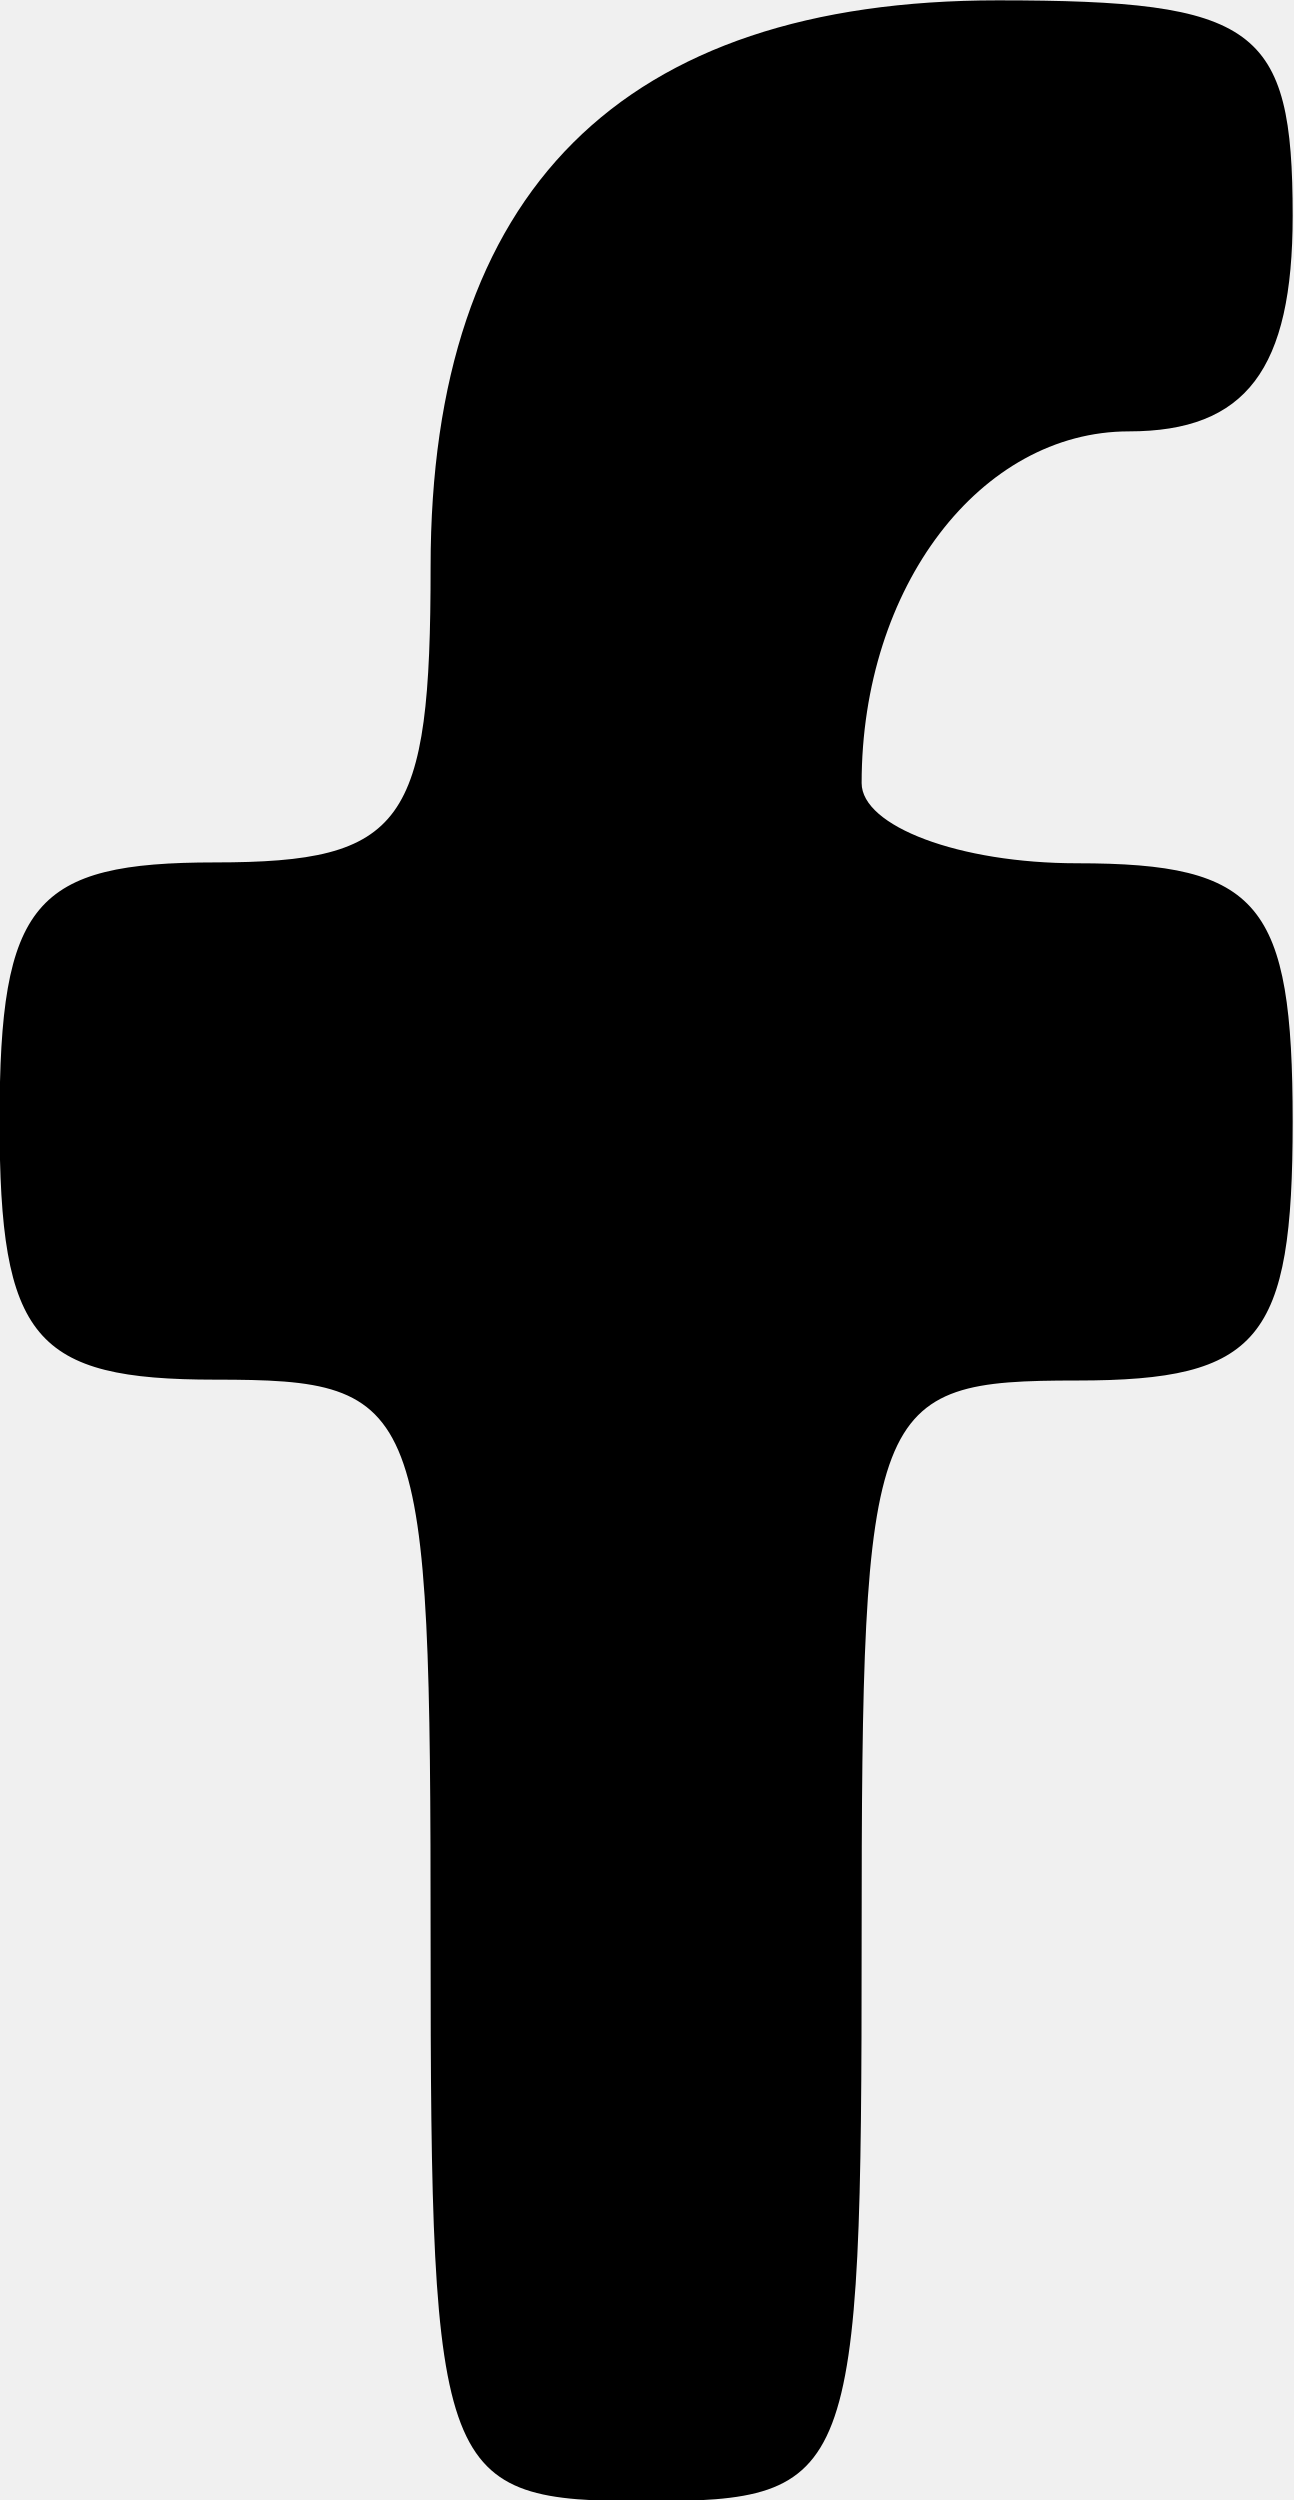
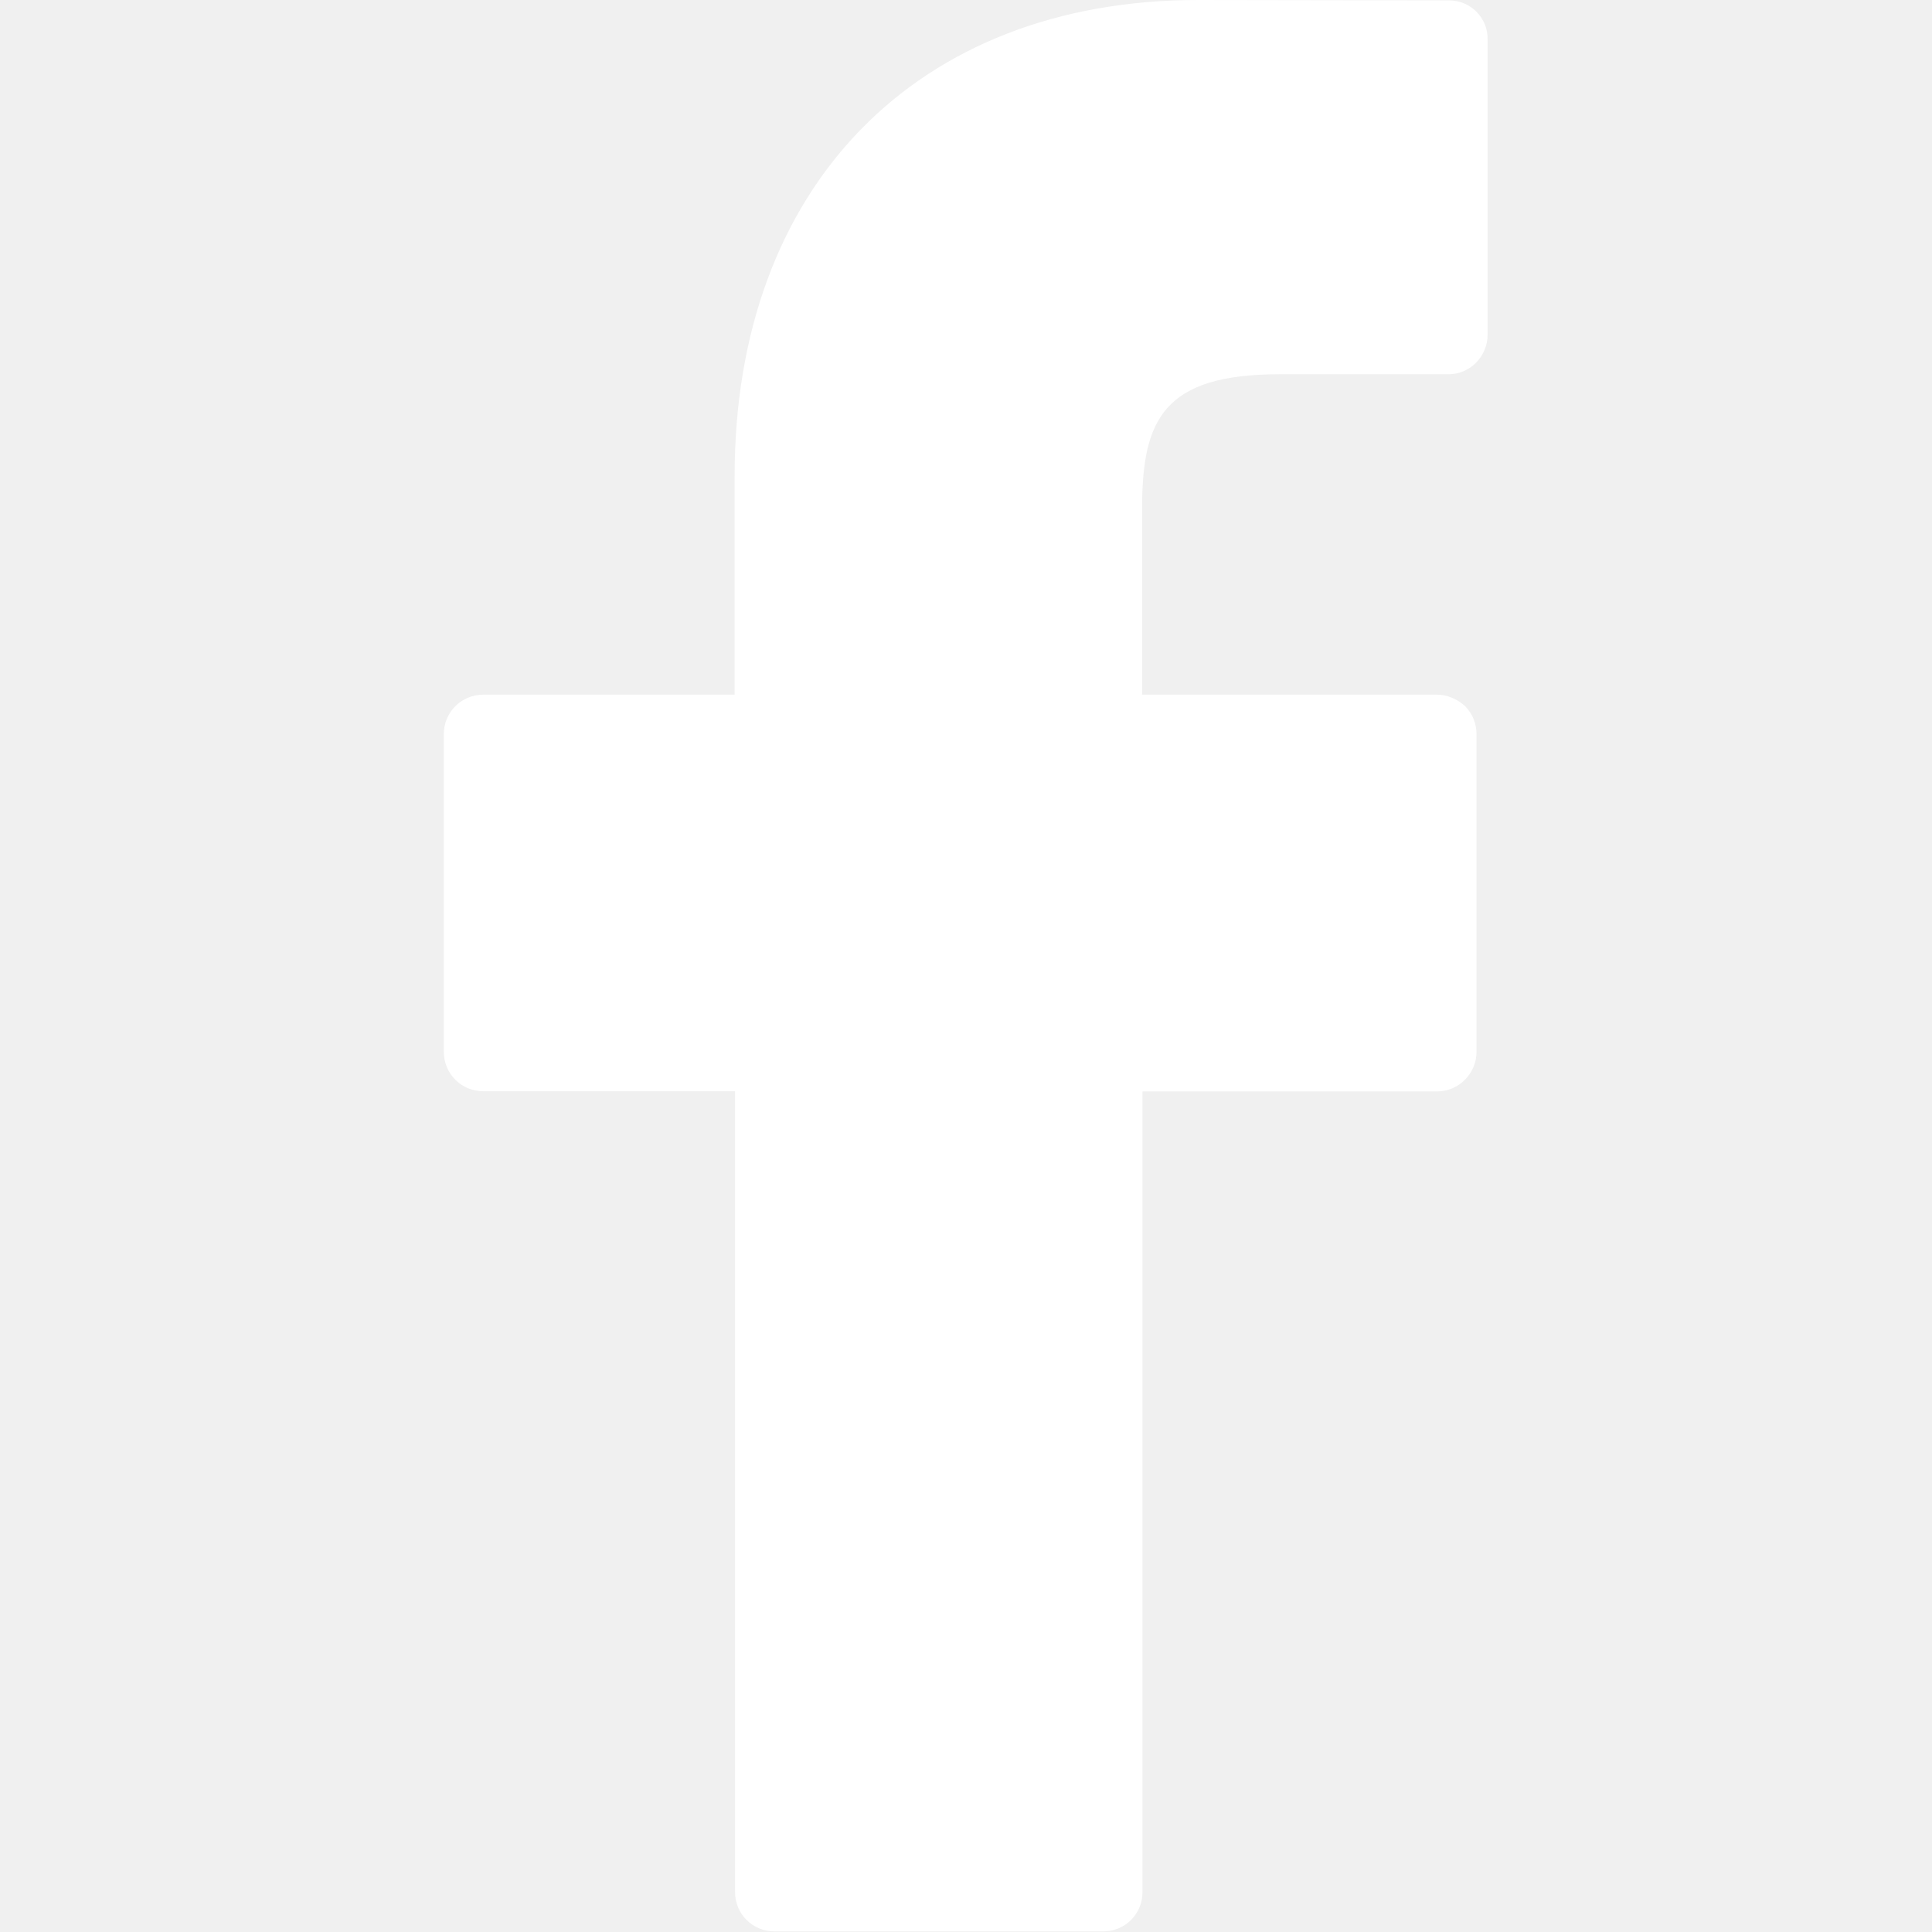
- <svg xmlns="http://www.w3.org/2000/svg" viewBox="0 0 15 29">
-   <g transform="translate(-351.505 -484.126)">
-     <path d="M356.5 506.63c0-6.27-.08-6.5-2.5-6.5-2.1 0-2.5-.47-2.5-3 0-2.54.4-3 2.5-3 2.2 0 2.5-.44 2.5-3.43 0-4.36 2.22-6.57 6.58-6.57 3 0 3.42.3 3.42 2.5 0 1.78-.54 2.5-1.9 2.5-1.72 0-3.1 1.8-3.1 4.08 0 .5 1.13.93 2.5.93 2.12 0 2.5.46 2.5 3 0 2.53-.38 3-2.5 3-2.4 0-2.5.23-2.5 6.5 0 6.26-.08 6.5-2.5 6.5-2.4 0-2.5-.24-2.5-6.5z" />
-   </g>
+ <svg xmlns="http://www.w3.org/2000/svg" viewBox="0 0 96.12 96.12">
+   <path d="M72.1.02L59.6 0c-14 0-23.05 9.3-23.05 23.66v10.9h-12.5c-1.1 0-1.97.88-1.97 1.96v15.8c0 1.1.87 1.97 1.96 1.97h12.53v39.84c0 1.1.88 1.96 1.96 1.96h16.35c1.1 0 1.96-.87 1.96-1.95V54.3H71.5c1.08 0 1.96-.9 1.96-1.97v-15.8c0-.53-.2-1.02-.57-1.4-.4-.36-.9-.57-1.4-.57H56.82v-9.24c0-4.45 1.06-6.7 6.85-6.7h8.4c1.06 0 1.94-.88 1.94-1.97V1.98C74.04.9 73.17.02 72.1.02z" fill="#FFF" />
</svg>
